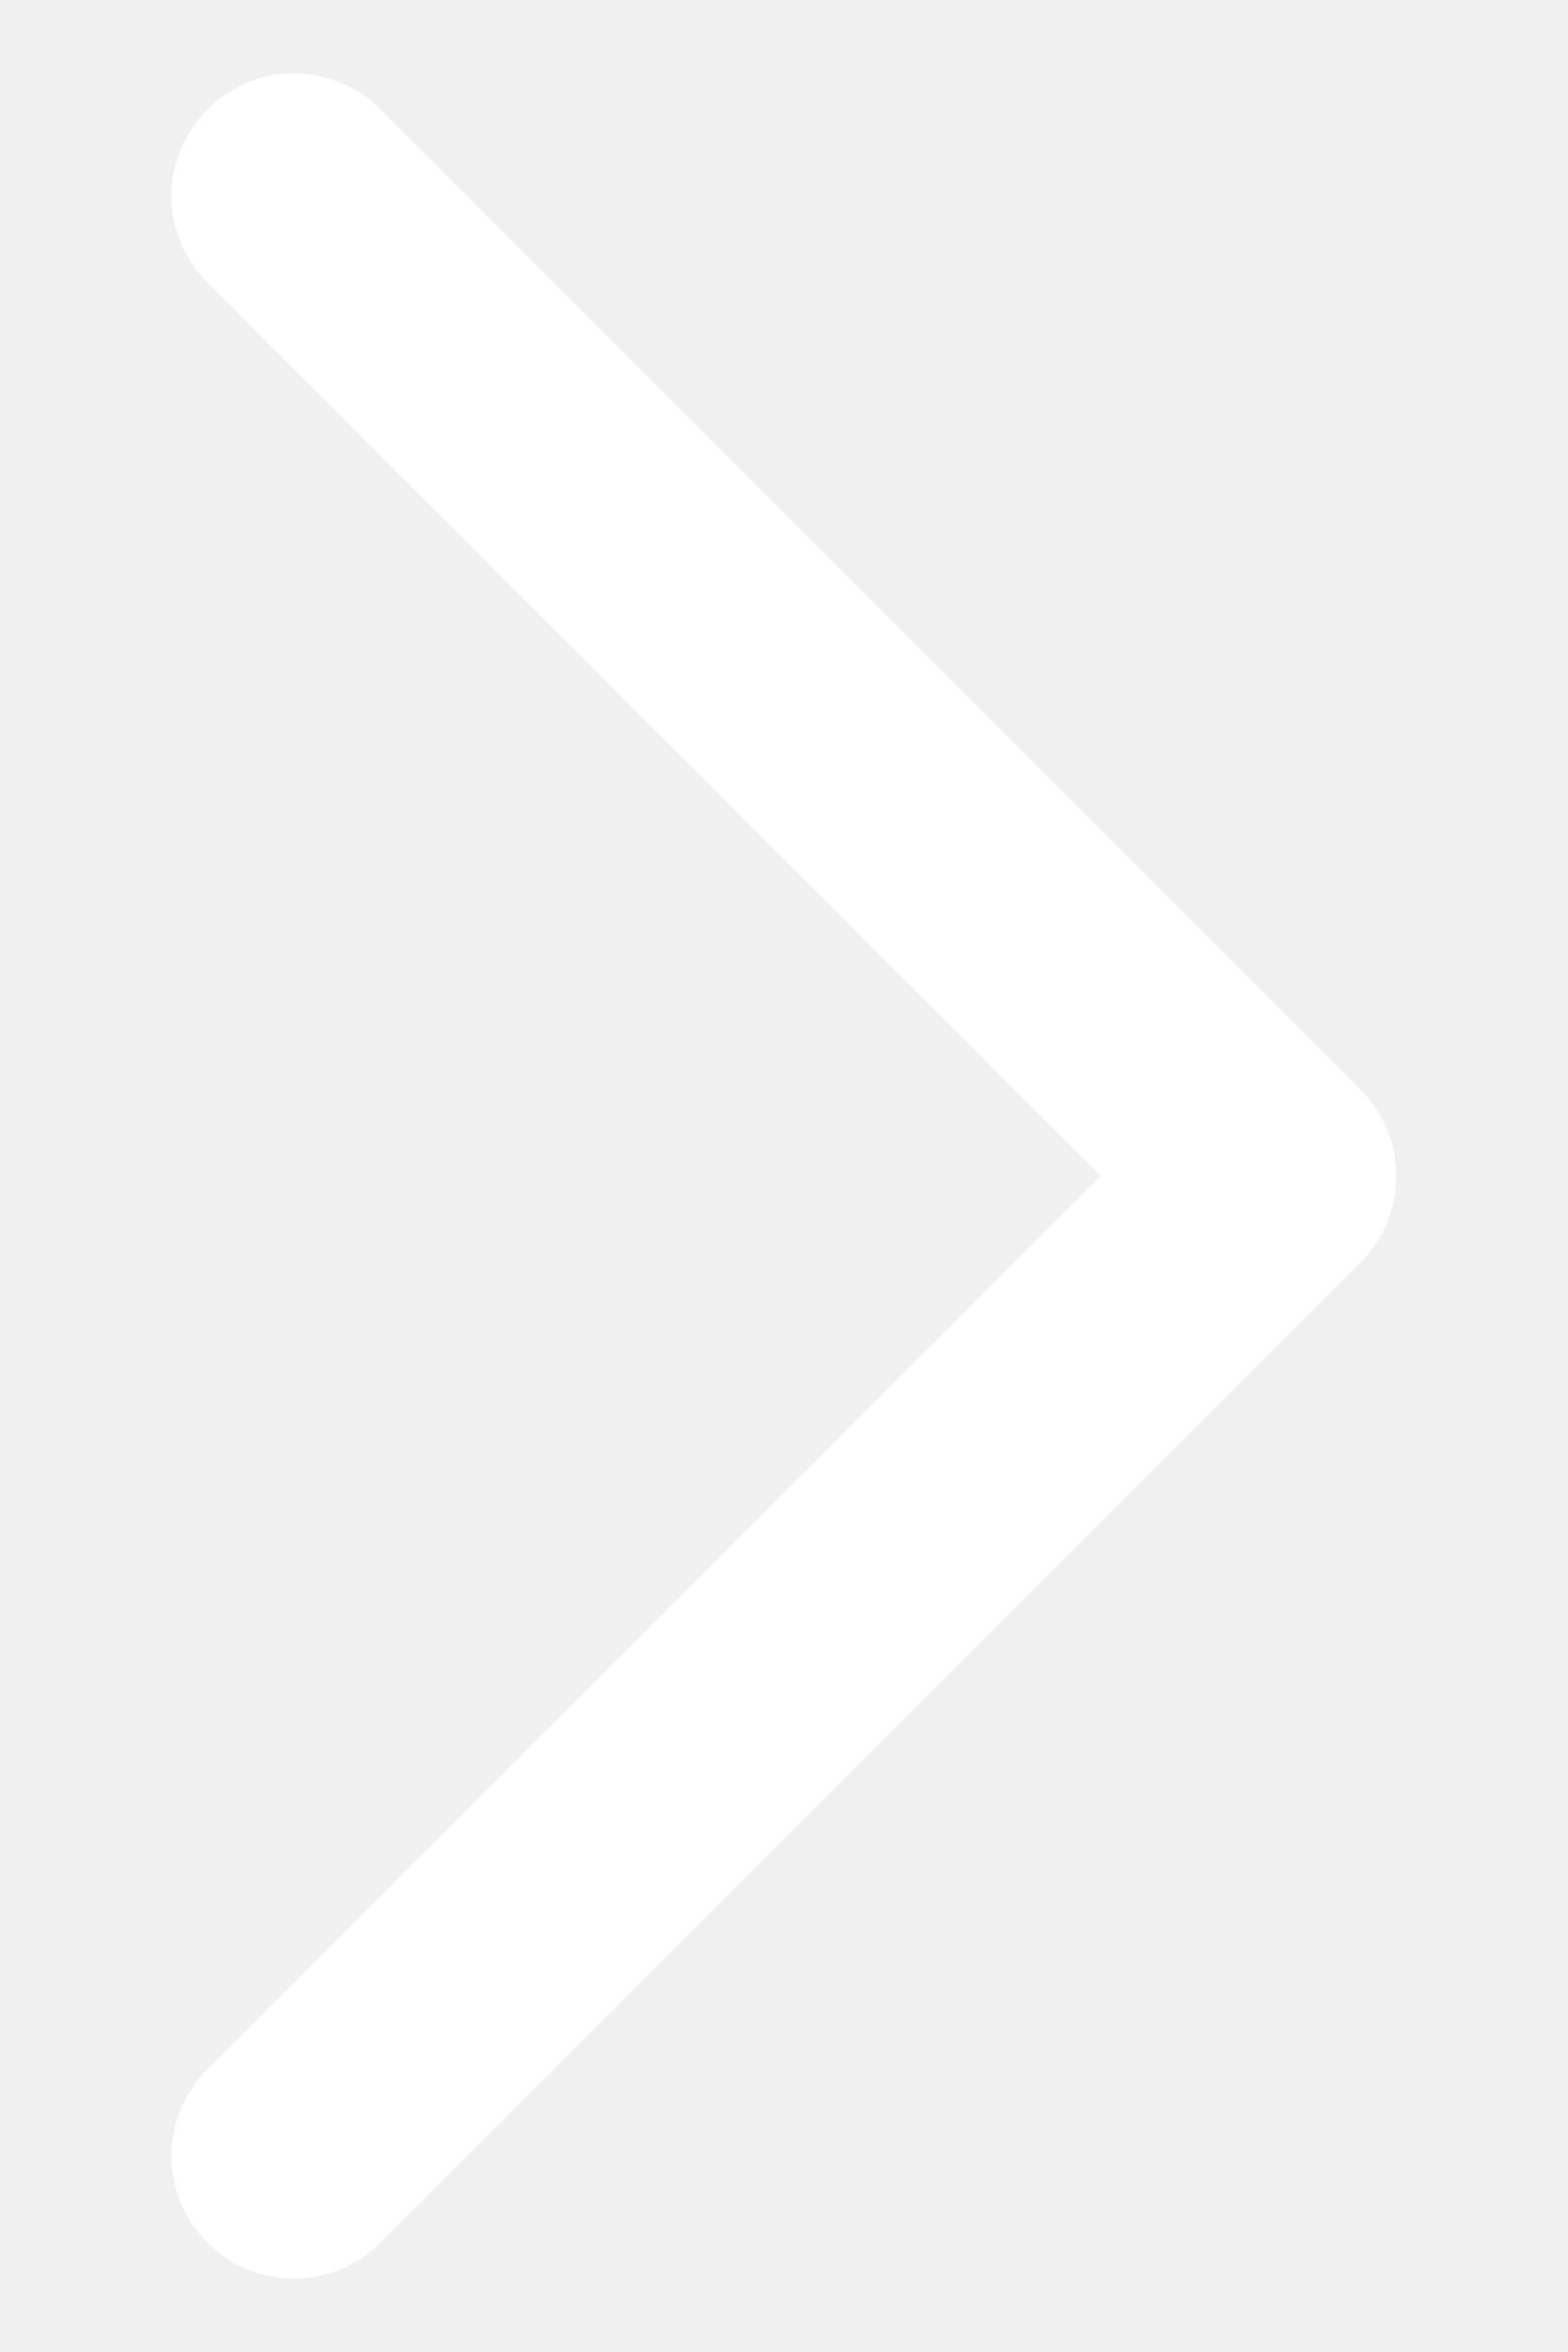
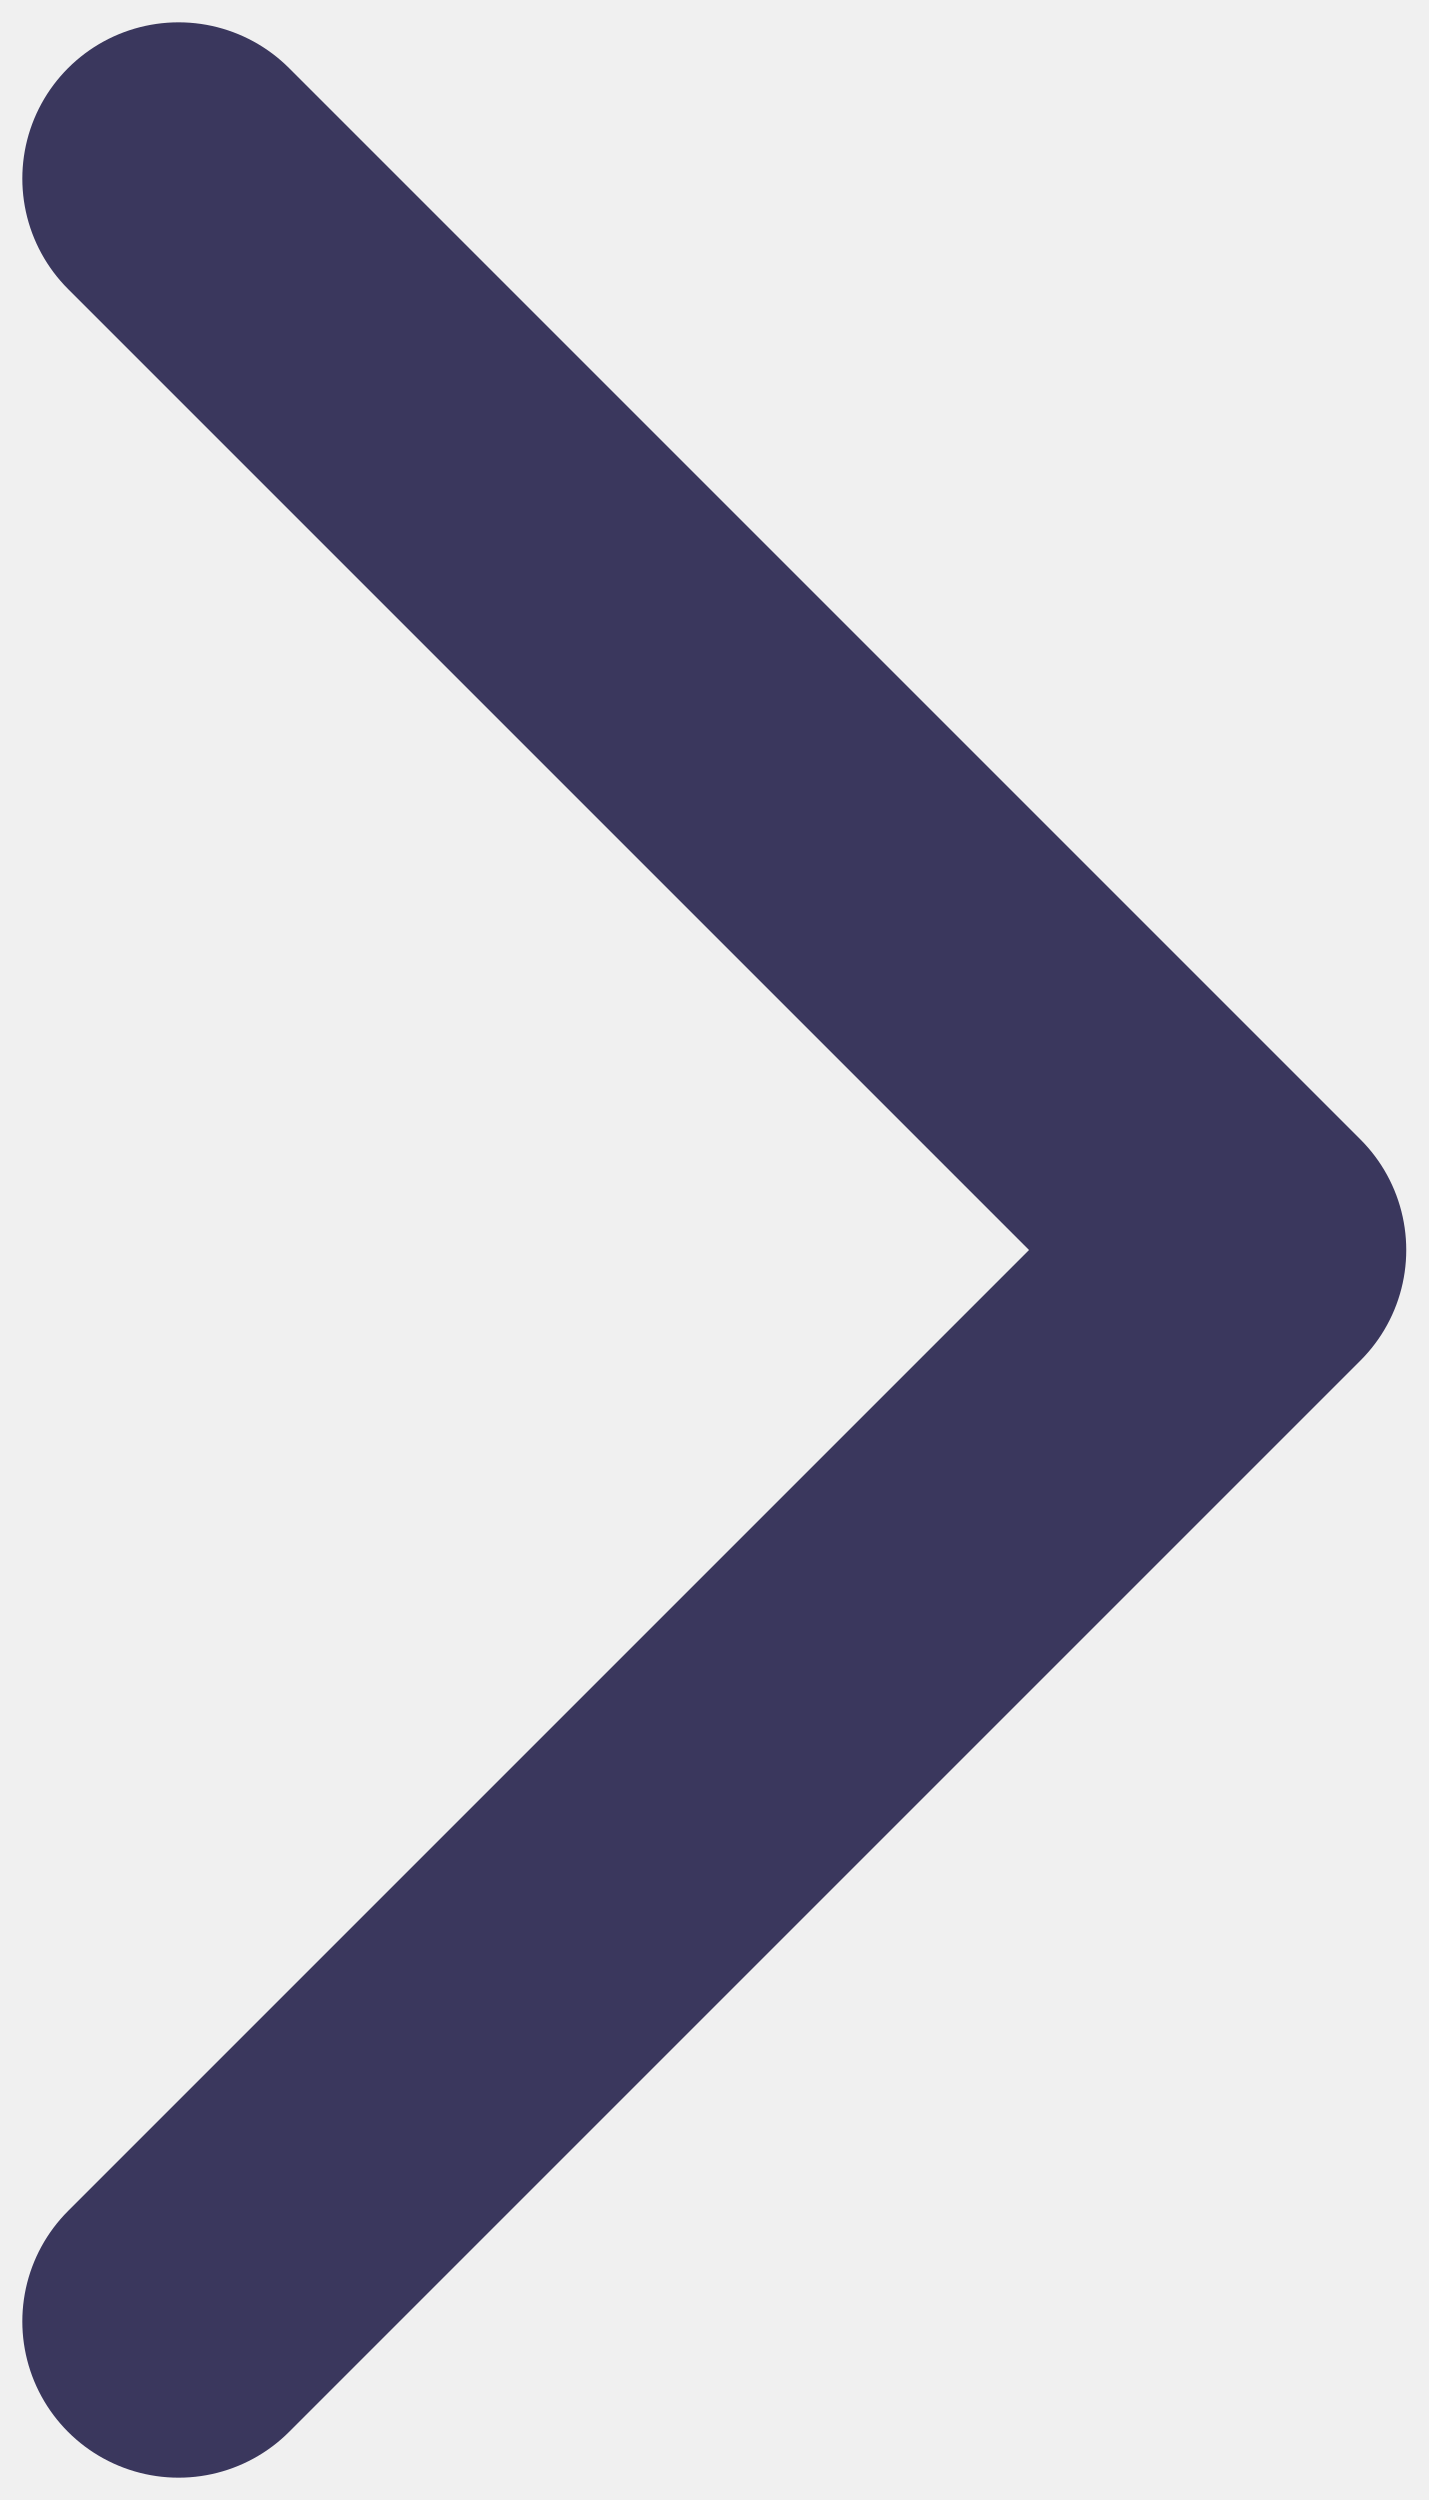
- <svg xmlns="http://www.w3.org/2000/svg" width="8" height="12" viewBox="0 0 8 12" fill="none">
-   <path d="M1.5 1L6.5 6L1.5 11" stroke="white" stroke-width="1.25" stroke-linecap="round" stroke-linejoin="round" />
+ <svg xmlns="http://www.w3.org/2000/svg" width="8" height="14" viewBox="0 0 8 14" fill="none">
+   <path d="M1 1L7 7L1 13" stroke="#3A375D" stroke-width="1.75" stroke-linecap="round" stroke-linejoin="round" />
</svg>
